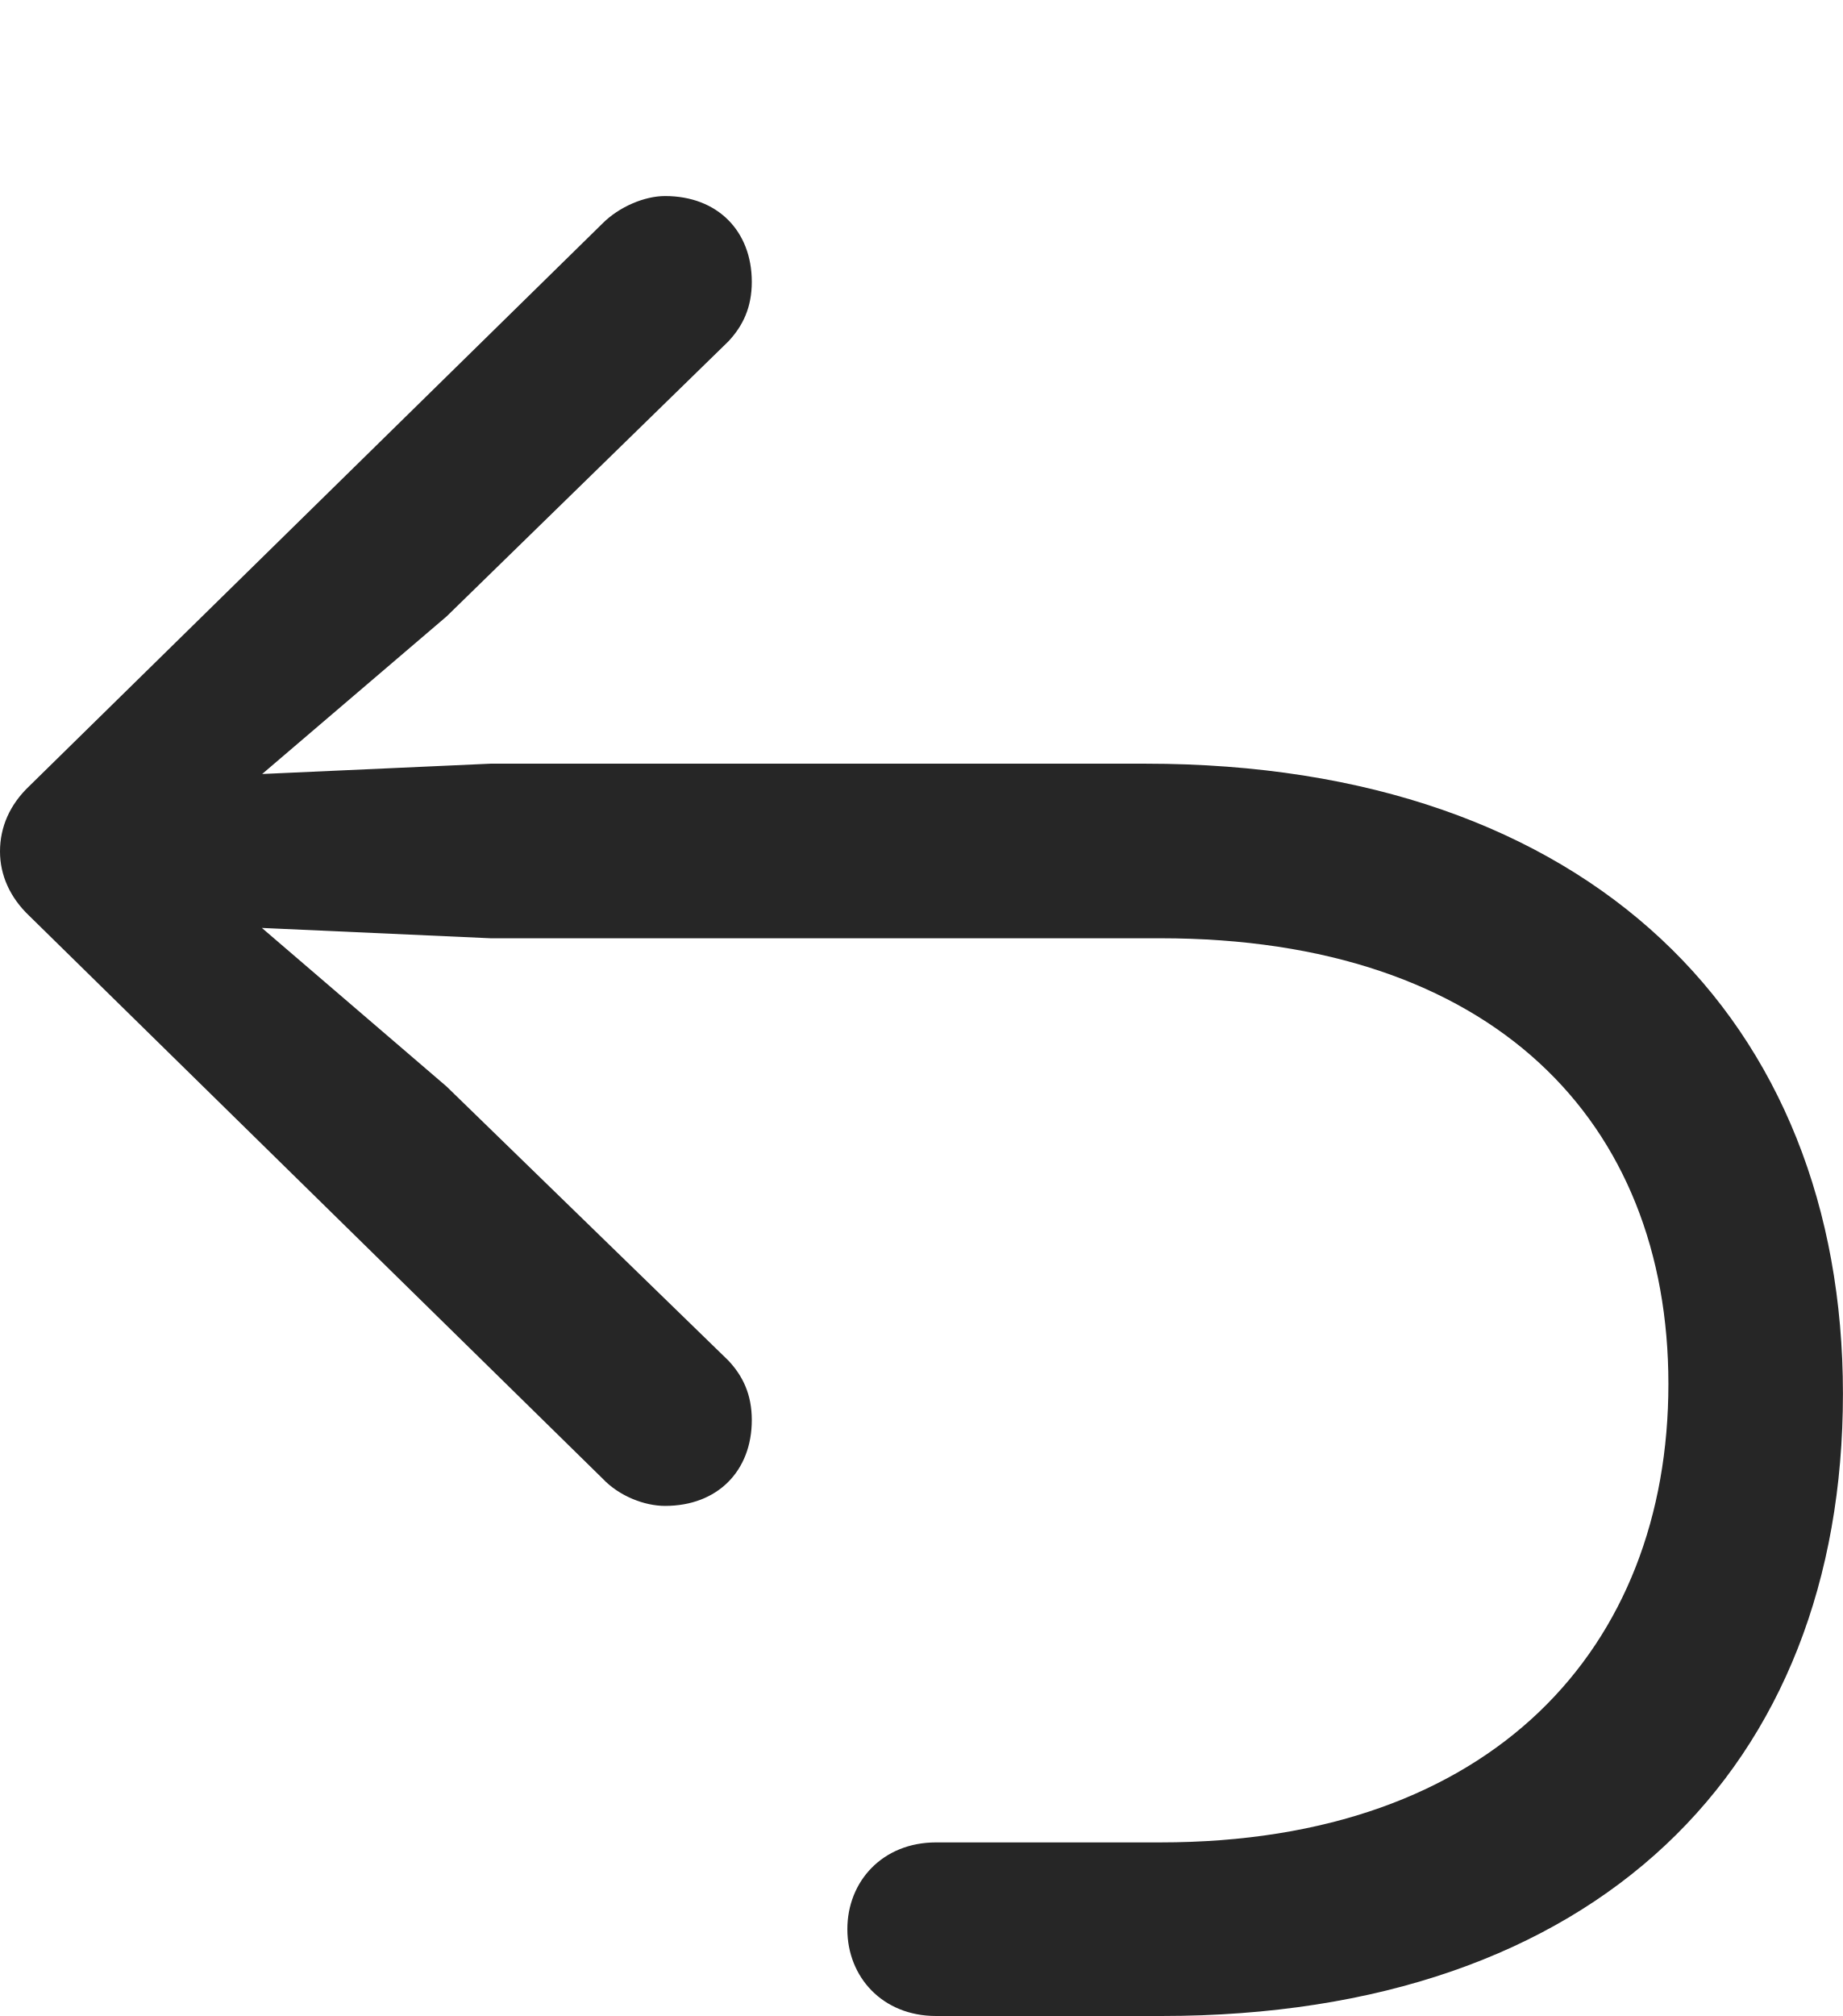
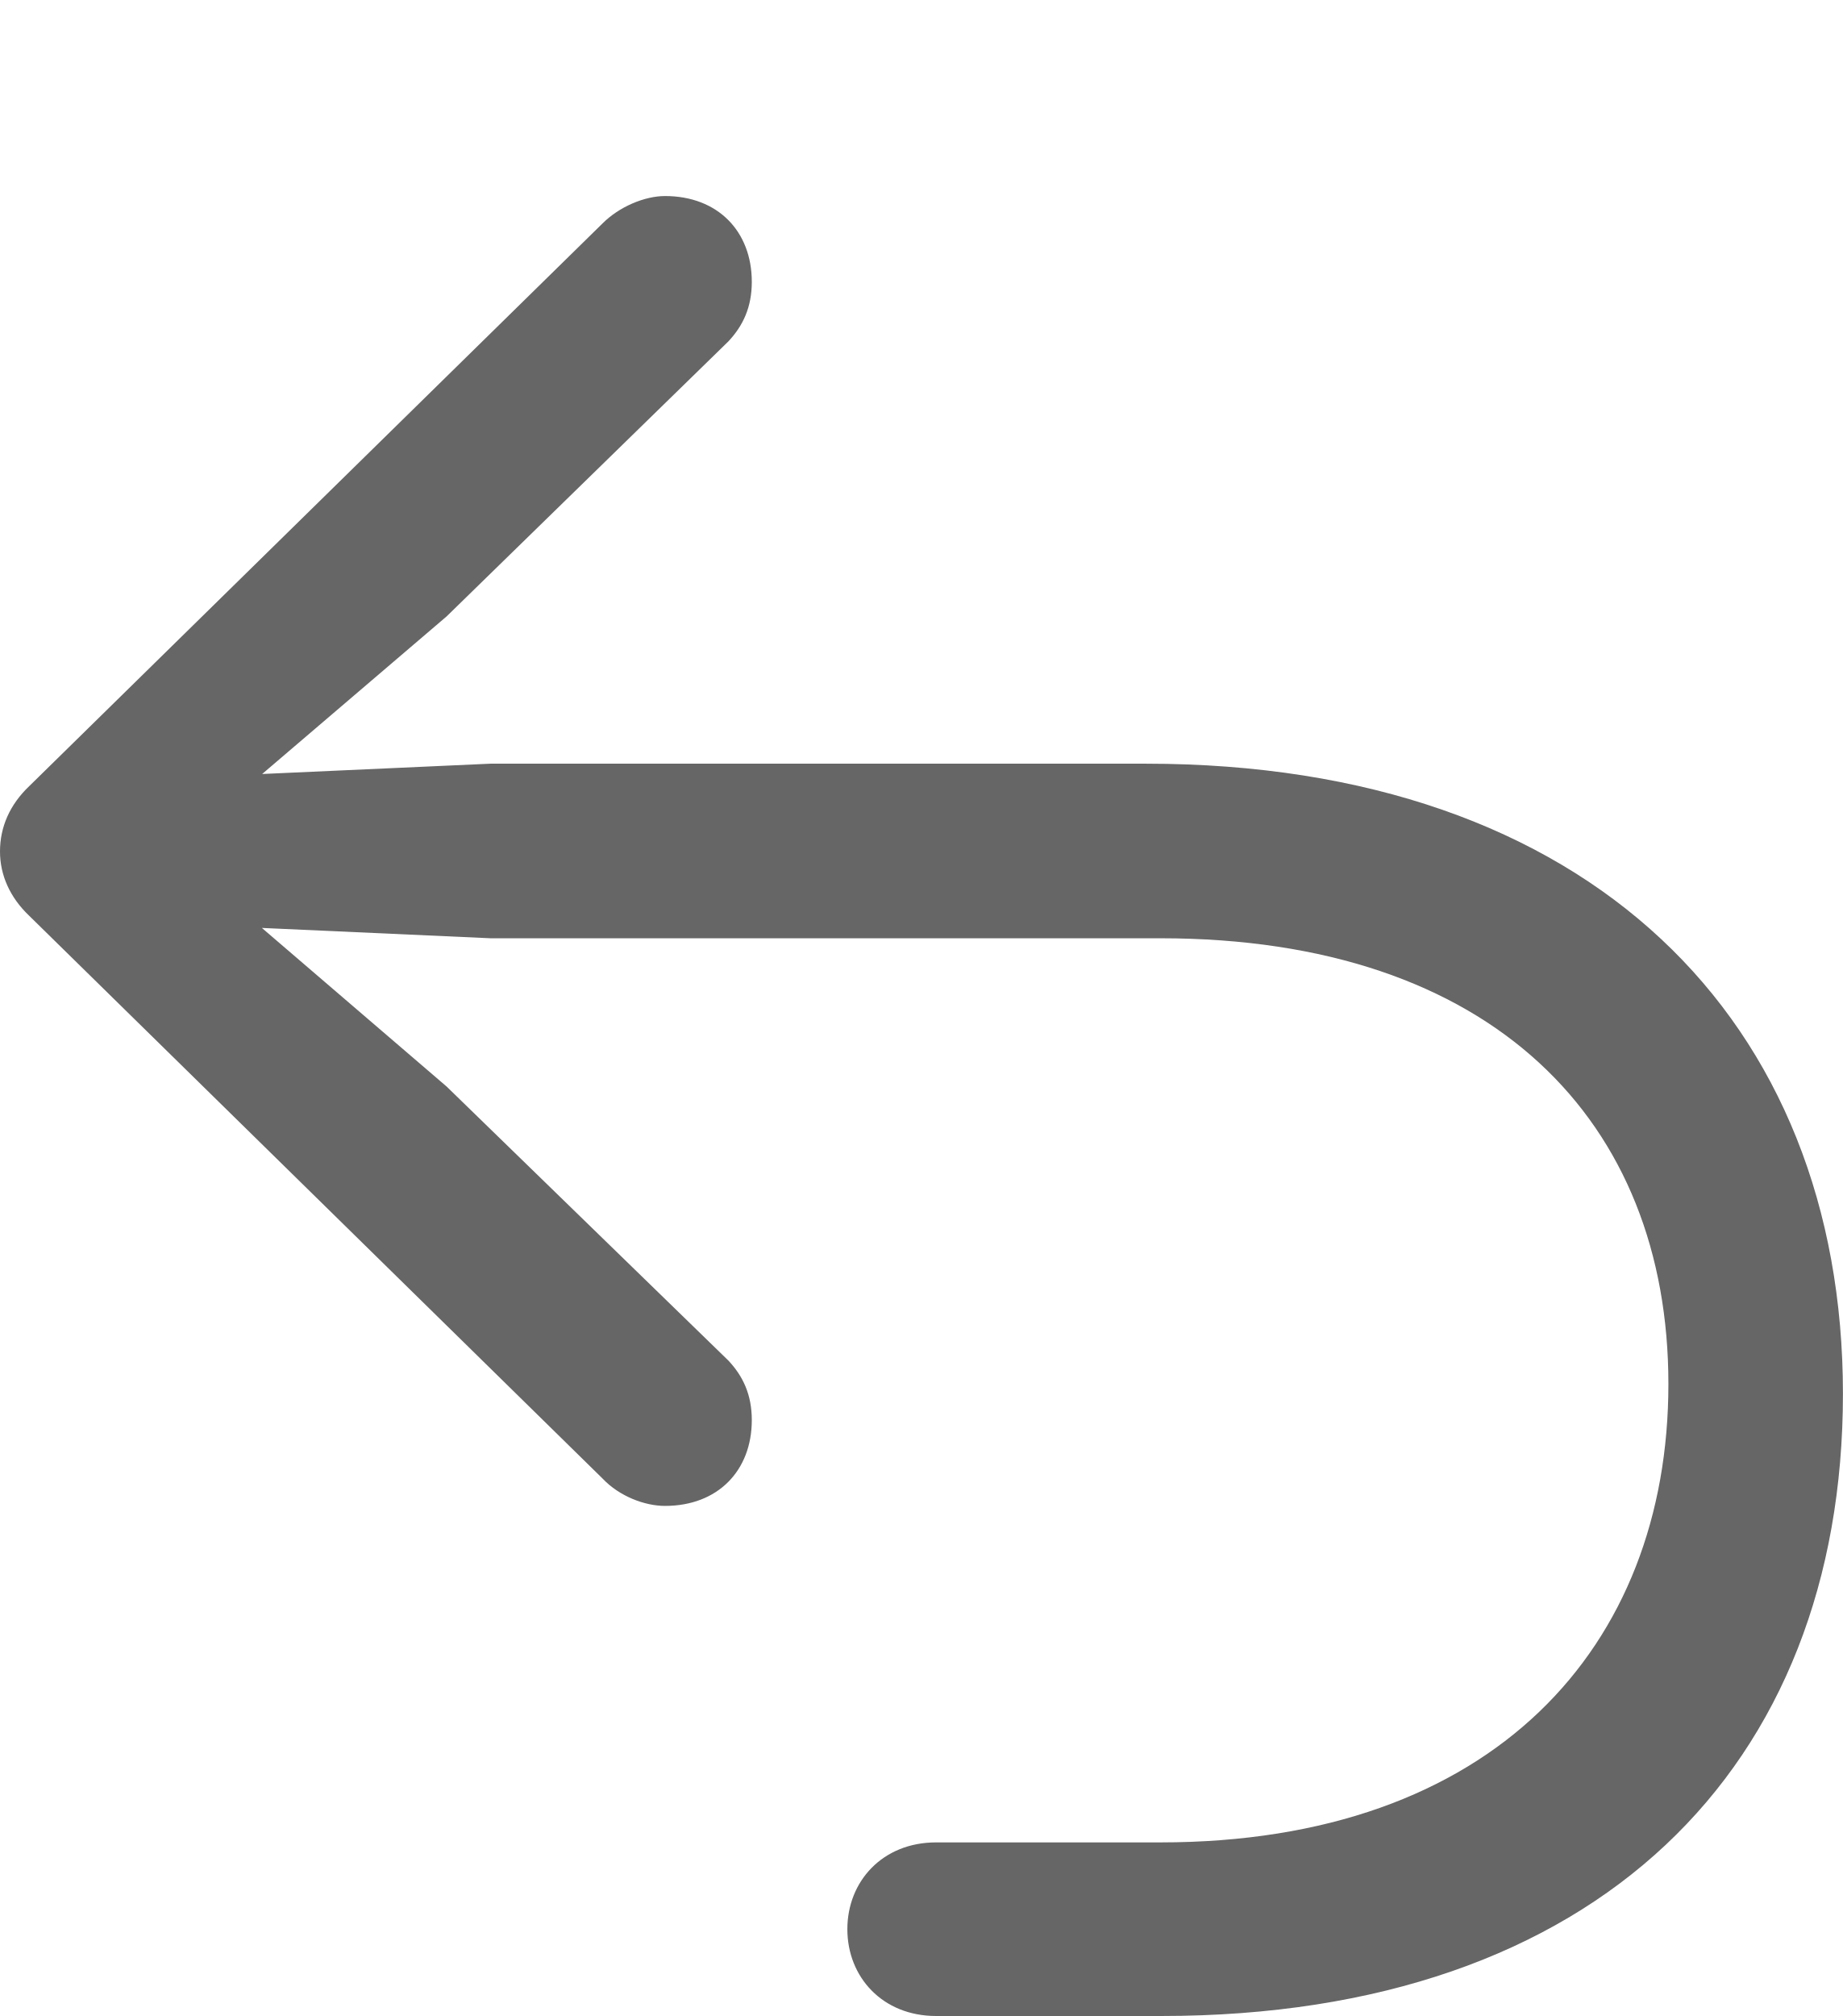
<svg xmlns="http://www.w3.org/2000/svg" version="1.1" width="184.57" height="201.855">
  <g>
    <rect height="201.855" opacity="0" width="184.57" x="0" y="" />
-     <path d="M184.57 139.551C184.57 102.246 159.277 76.465 114.746 76.465L49.121 76.465L18.848 77.832L20.605 82.324L44.727 61.719L72.949 34.18C74.414 32.617 75.293 30.762 75.293 28.223C75.293 23.145 71.875 19.629 66.602 19.629C64.551 19.629 62.012 20.703 60.352 22.363L2.93 78.711C0.977 80.566 0 82.812 0 85.254C0 87.598 0.977 89.844 2.93 91.699L60.352 148.047C62.012 149.805 64.551 150.781 66.602 150.781C71.875 150.781 75.293 147.266 75.293 142.188C75.293 139.648 74.414 137.793 72.949 136.23L44.727 108.789L20.605 88.086L18.848 92.578L49.121 93.945L116.211 93.945C149.512 93.945 167.09 112.305 167.09 138.574C167.09 164.941 149.512 184.473 116.211 184.473L93.75 184.473C88.379 184.473 84.863 188.379 84.863 193.164C84.863 197.949 88.379 201.855 93.75 201.855L116.309 201.855C159.961 201.855 184.57 176.953 184.57 139.551Z" fill="#000" fill-opacity="0.85" />
+     <path d="M184.57 139.551C184.57 102.246 159.277 76.465 114.746 76.465L49.121 76.465L18.848 77.832L20.605 82.324L44.727 61.719L72.949 34.18C74.414 32.617 75.293 30.762 75.293 28.223C75.293 23.145 71.875 19.629 66.602 19.629C64.551 19.629 62.012 20.703 60.352 22.363L2.93 78.711C0.977 80.566 0 82.812 0 85.254C0 87.598 0.977 89.844 2.93 91.699L60.352 148.047C62.012 149.805 64.551 150.781 66.602 150.781C71.875 150.781 75.293 147.266 75.293 142.188C75.293 139.648 74.414 137.793 72.949 136.23L44.727 108.789L20.605 88.086L18.848 92.578L49.121 93.945L116.211 93.945C149.512 93.945 167.09 112.305 167.09 138.574C167.09 164.941 149.512 184.473 116.211 184.473L93.75 184.473C88.379 184.473 84.863 188.379 84.863 193.164C84.863 197.949 88.379 201.855 93.75 201.855L116.309 201.855C159.961 201.855 184.57 176.953 184.57 139.551Z" fill="#666" />
  </g>
</svg>
